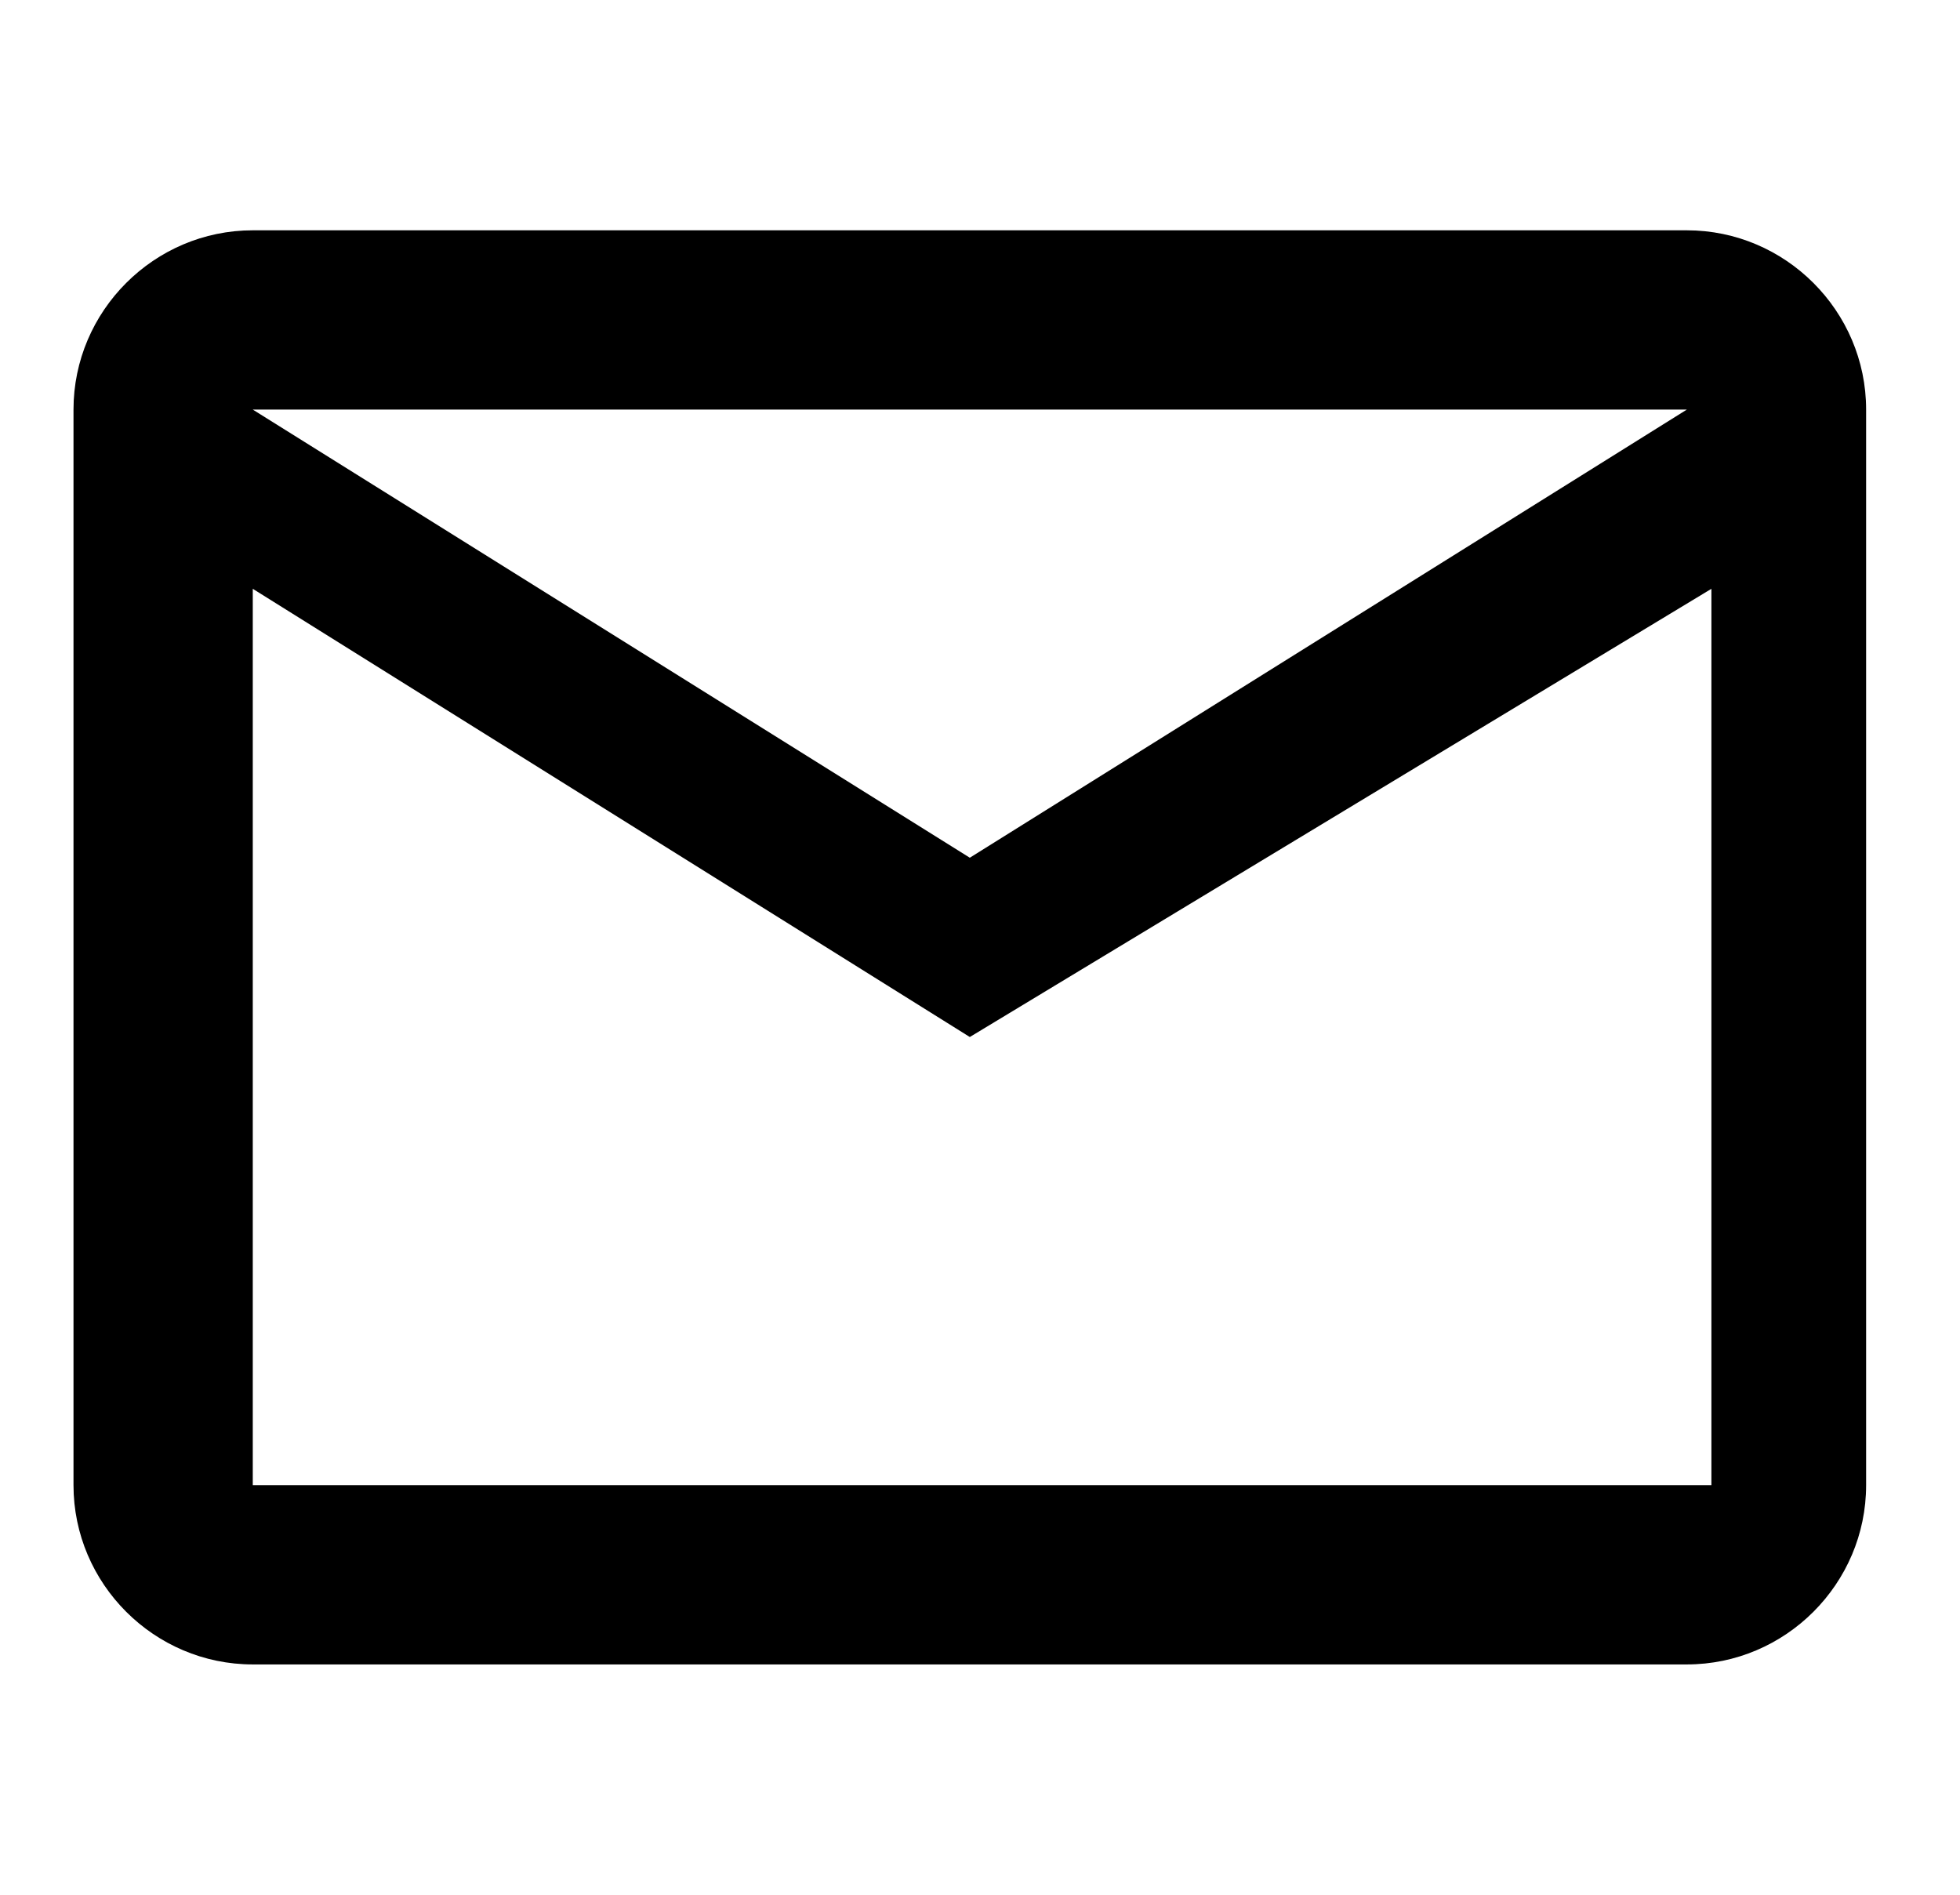
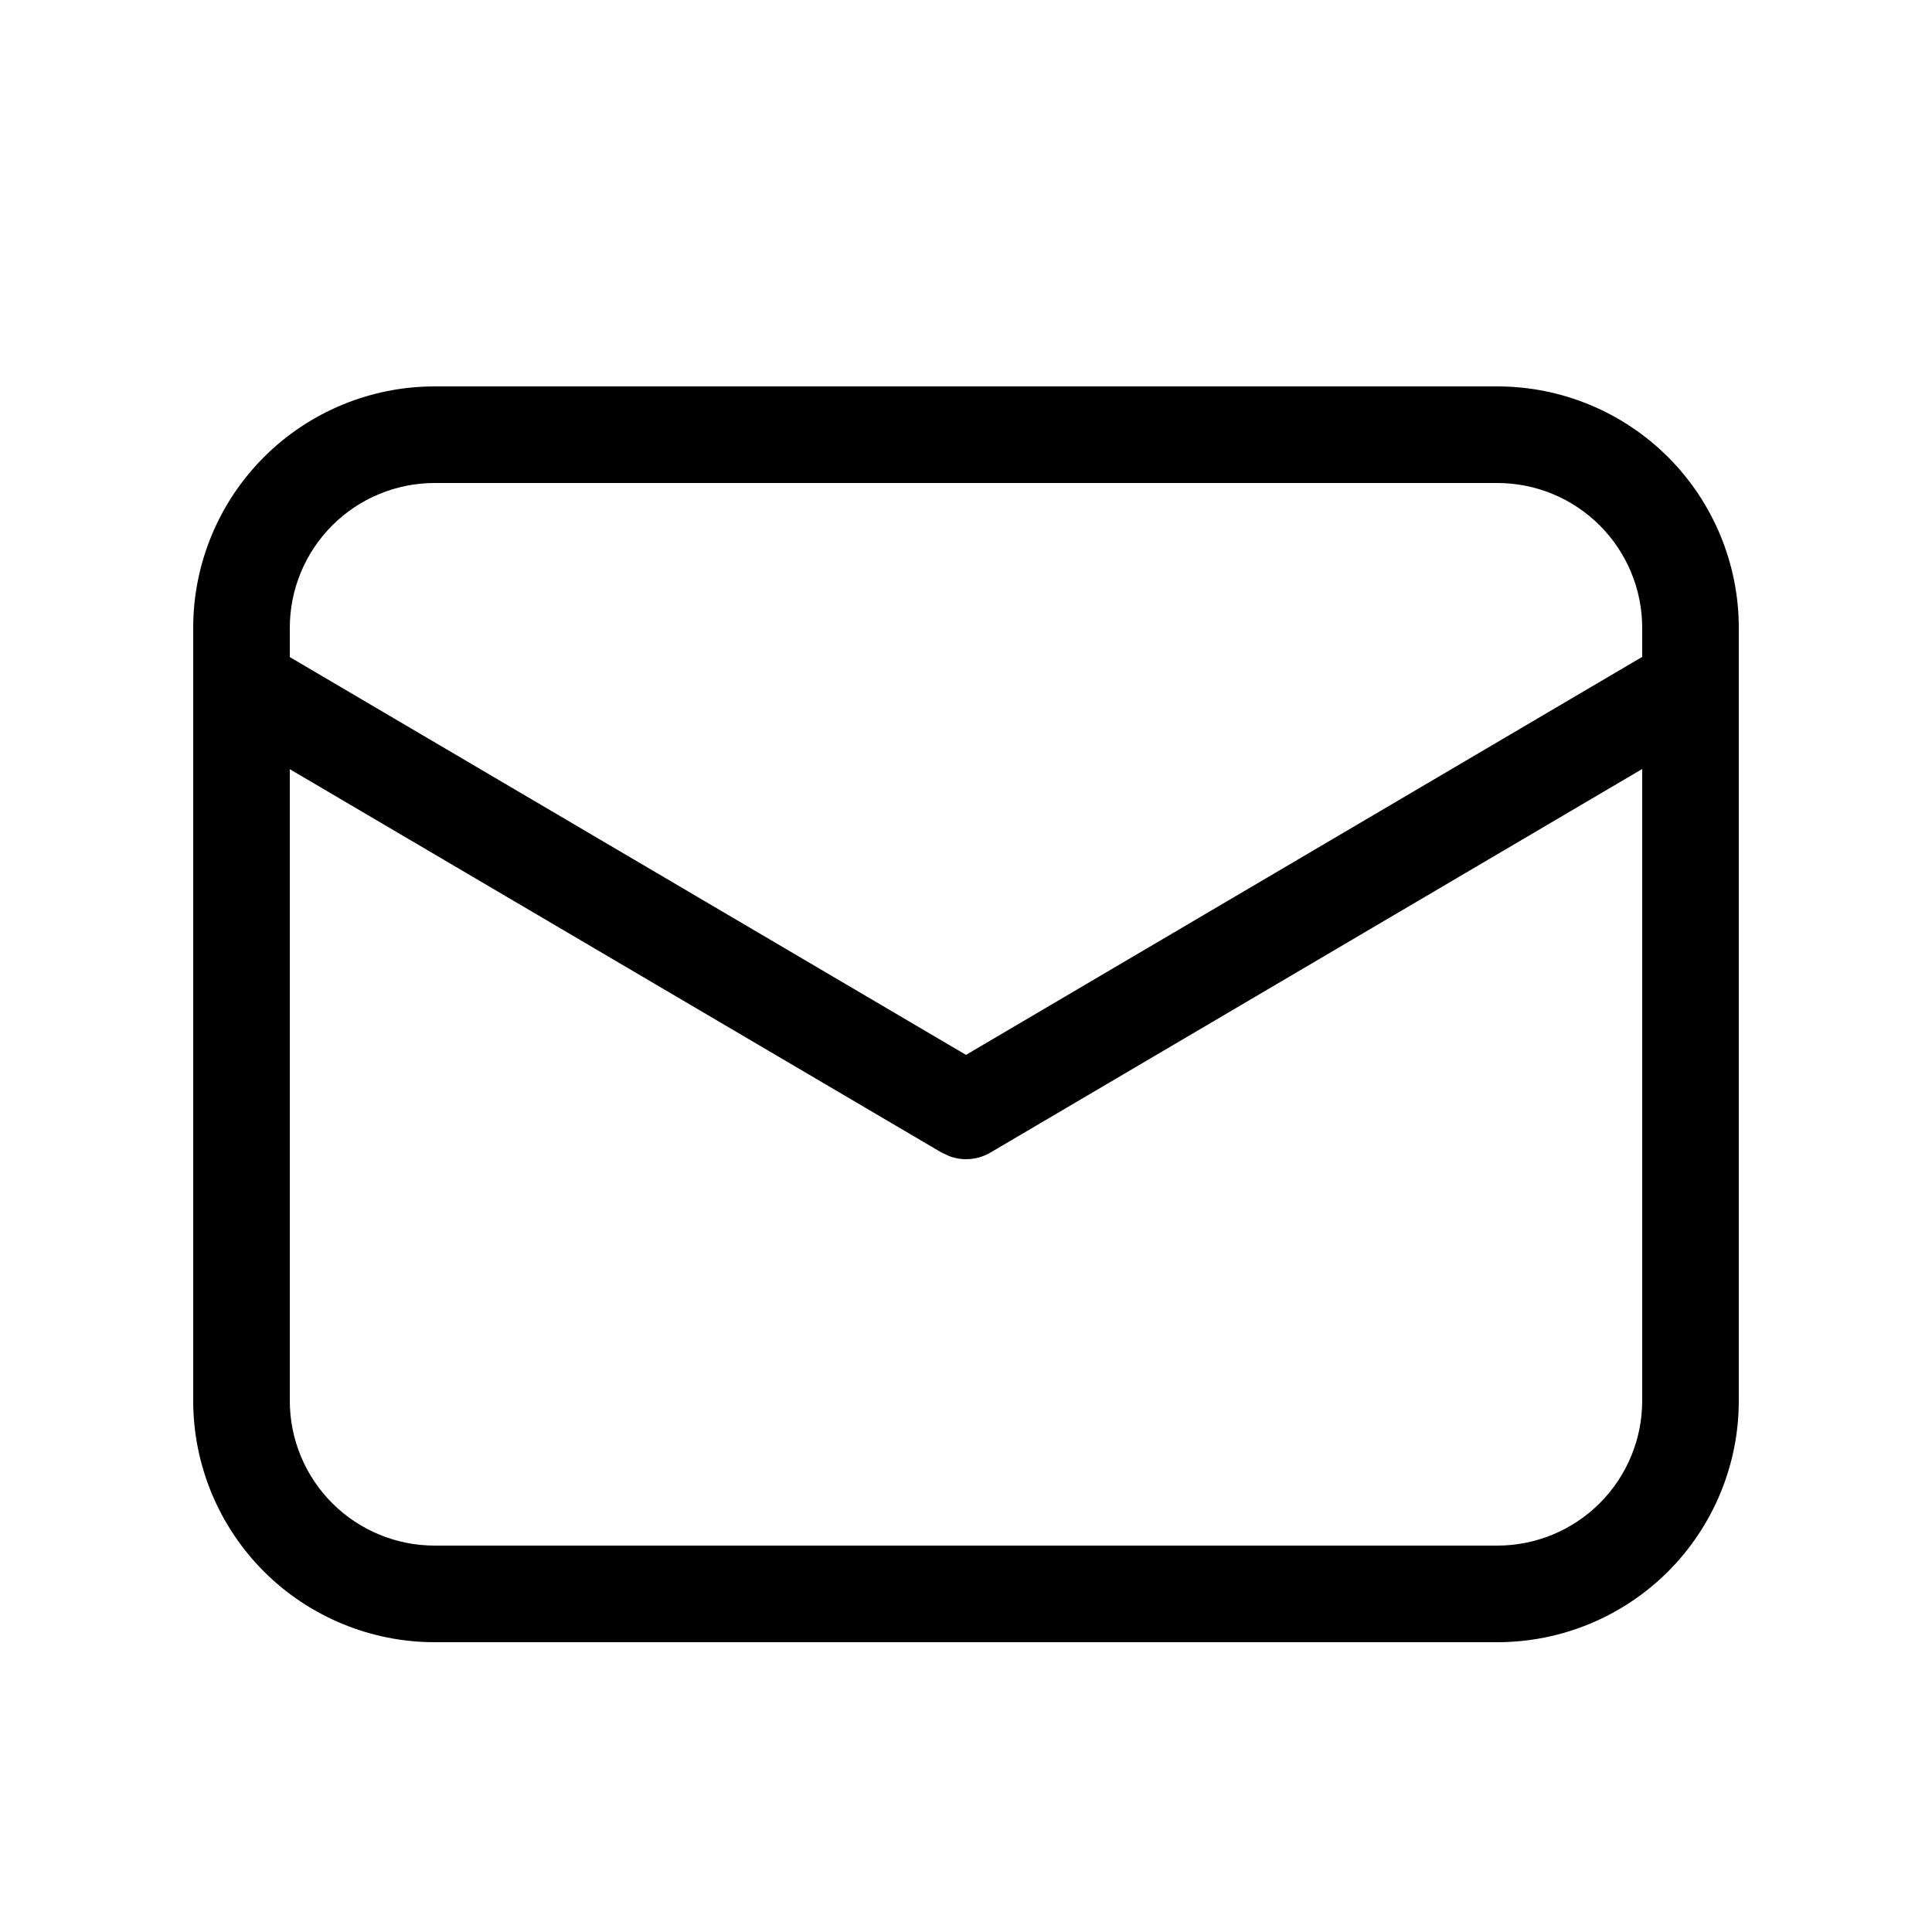
- <svg xmlns="http://www.w3.org/2000/svg" width="30" height="29" viewBox="0 0 30 29" fill="none">
-   <path d="M28.563 6.269C28.563 4.76 27.328 3.525 25.819 3.525H3.869C2.36 3.525 1.125 4.76 1.125 6.269V22.731C1.125 24.24 2.36 25.475 3.869 25.475H25.819C27.328 25.475 28.563 24.24 28.563 22.731V6.269ZM25.819 6.269L14.844 13.128L3.869 6.269H25.819ZM26.195 22.731H3.869V9.012L14.844 15.872L26.195 9.012V22.731Z" fill="black" />
+ <svg xmlns="http://www.w3.org/2000/svg" width="30" height="30" viewBox="0 0 30 30" fill="none">
+   <path d="M23.25 6C24.245 6 25.198 6.395 25.902 7.098C26.605 7.802 27 8.755 27 9.75V21.75C27 22.745 26.605 23.698 25.902 24.402C25.198 25.105 24.245 25.5 23.25 25.5H6.75C5.755 25.5 4.802 25.105 4.098 24.402C3.395 23.698 3 22.745 3 21.75V9.75C3 8.755 3.395 7.802 4.098 7.098C4.802 6.395 5.755 6 6.75 6H23.25ZM25.5 11.941L15.381 17.896C15.285 17.953 15.178 17.987 15.068 17.997C14.957 18.007 14.846 17.992 14.742 17.953L14.619 17.896L4.5 11.944V21.75C4.5 22.347 4.737 22.919 5.159 23.341C5.581 23.763 6.153 24 6.75 24H23.25C23.847 24 24.419 23.763 24.841 23.341C25.263 22.919 25.5 22.347 25.5 21.75V11.941ZM23.25 7.5H6.75C6.153 7.5 5.581 7.737 5.159 8.159C4.737 8.581 4.5 9.153 4.5 9.75V10.203L15 16.38L25.5 10.2V9.75C25.5 9.153 25.263 8.581 24.841 8.159C24.419 7.737 23.847 7.5 23.25 7.5V7.5Z" fill="black" />
</svg>
